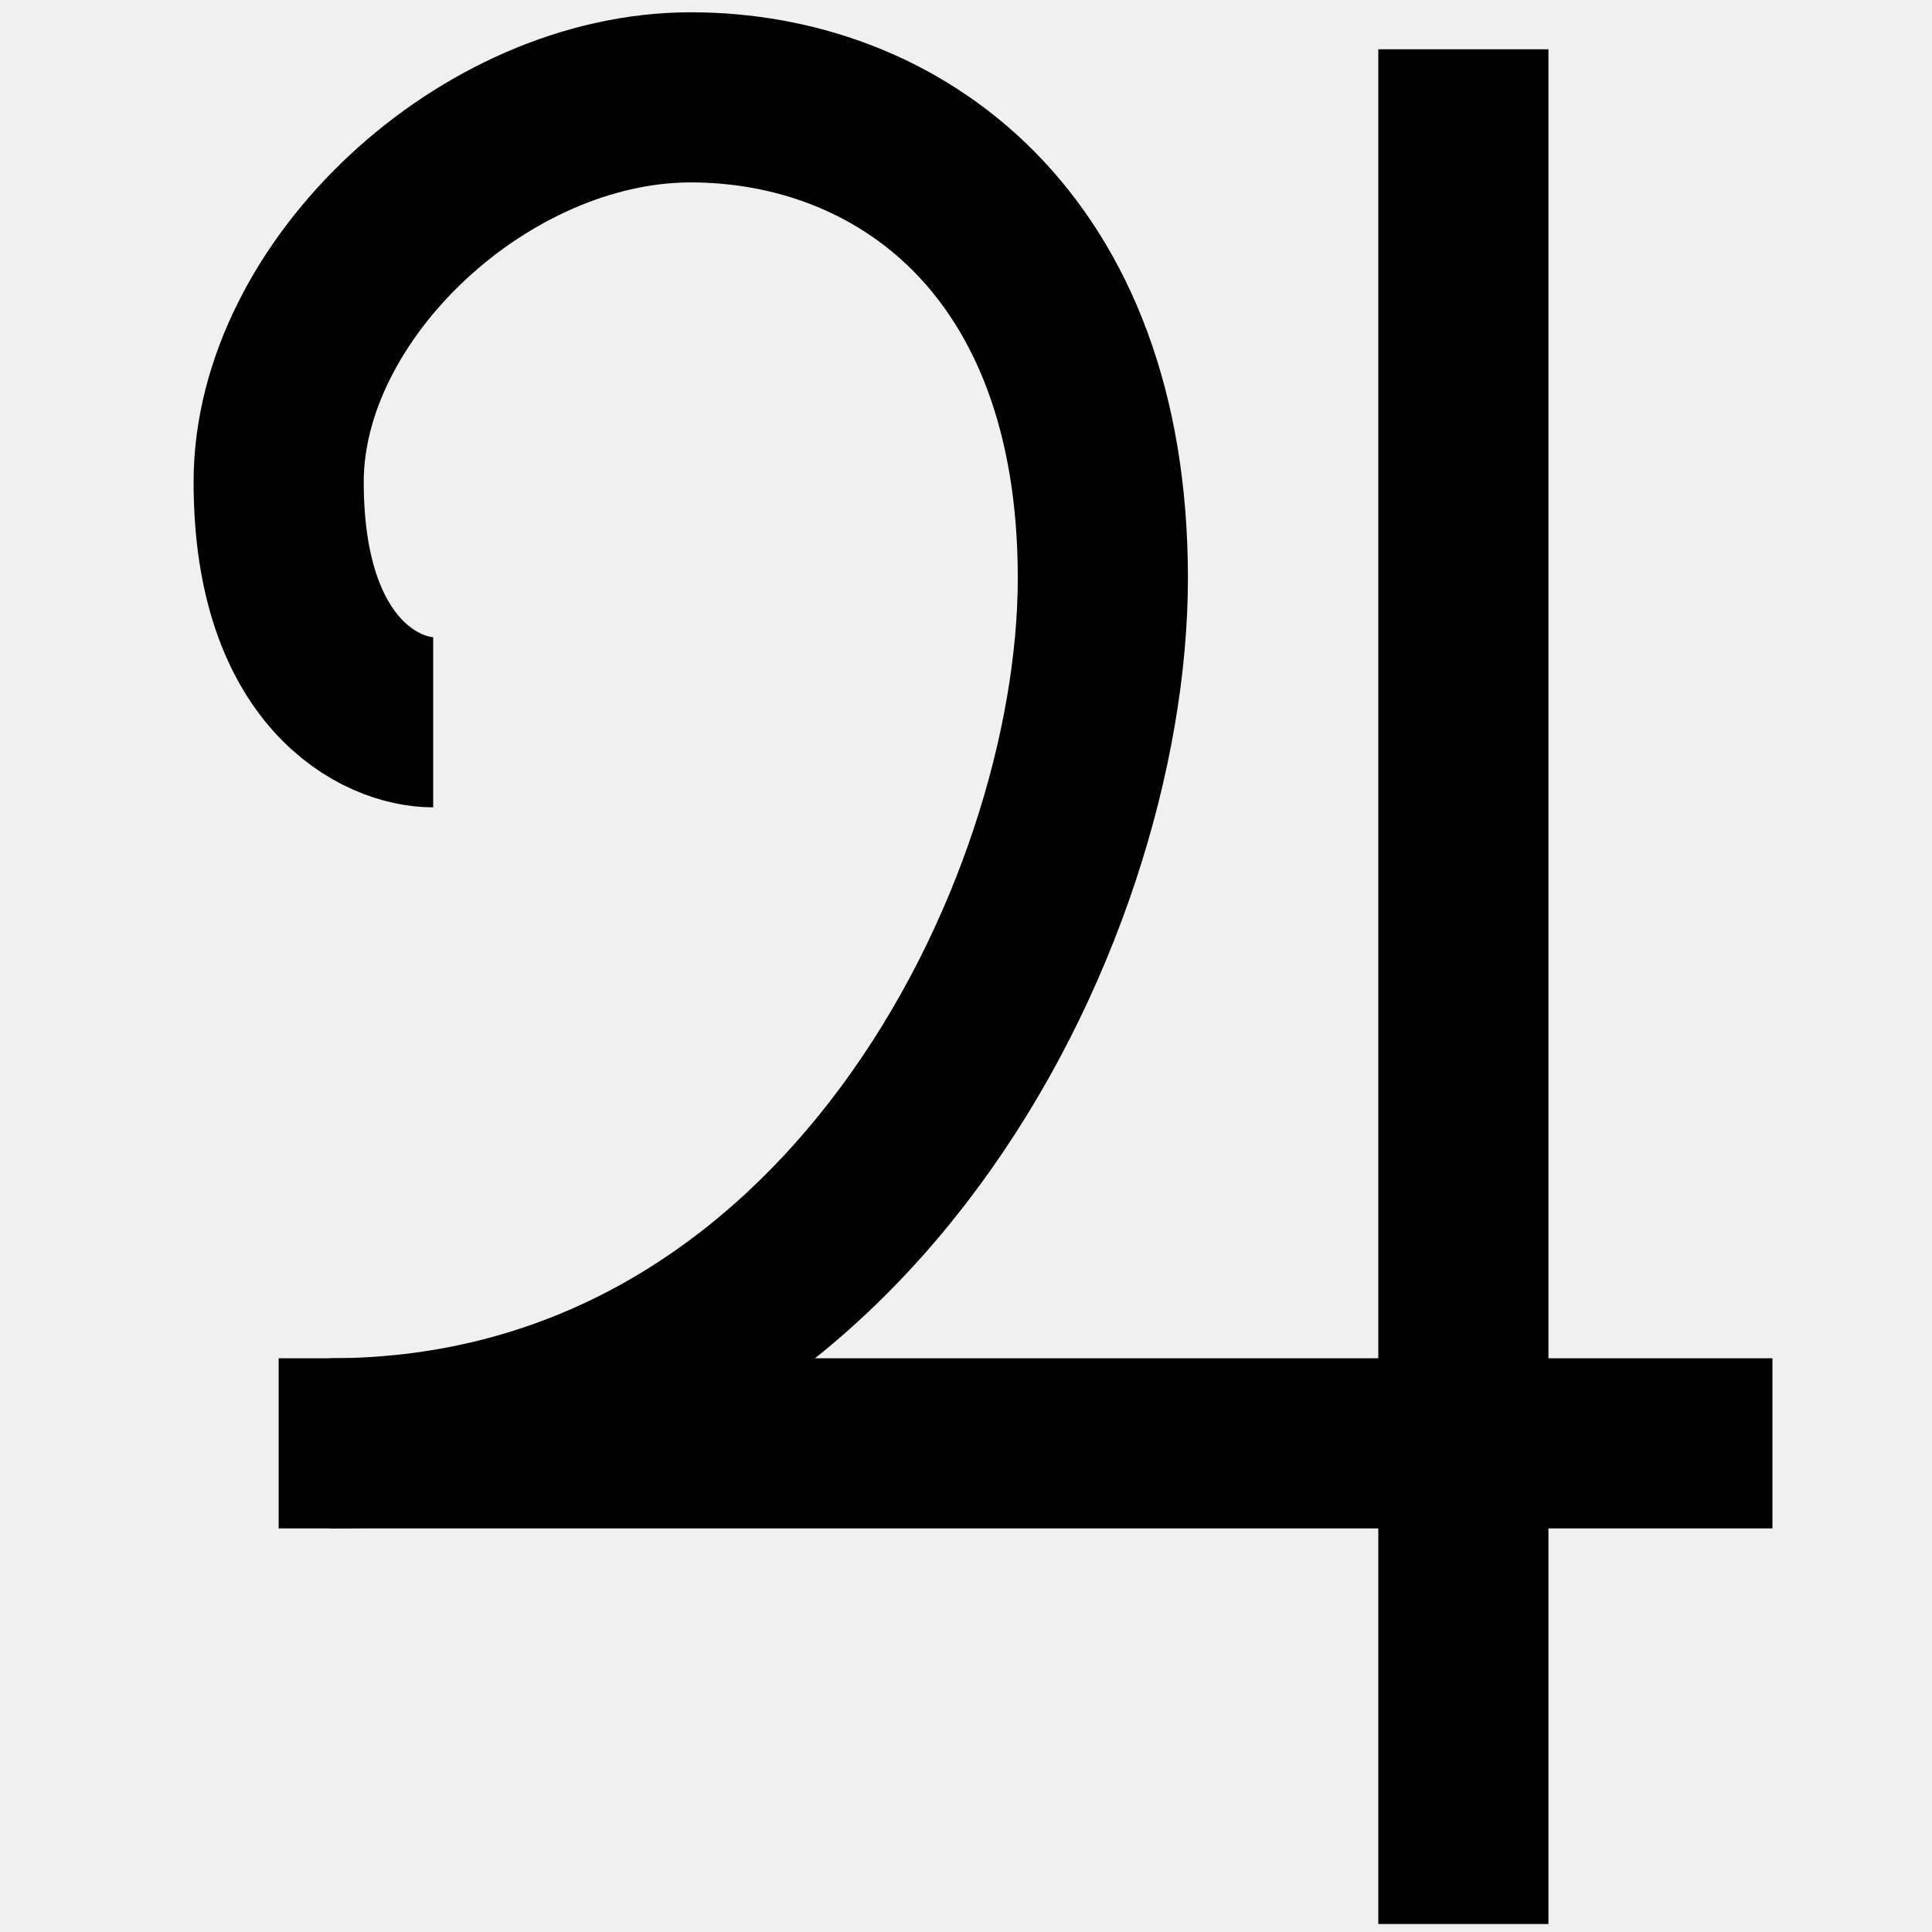
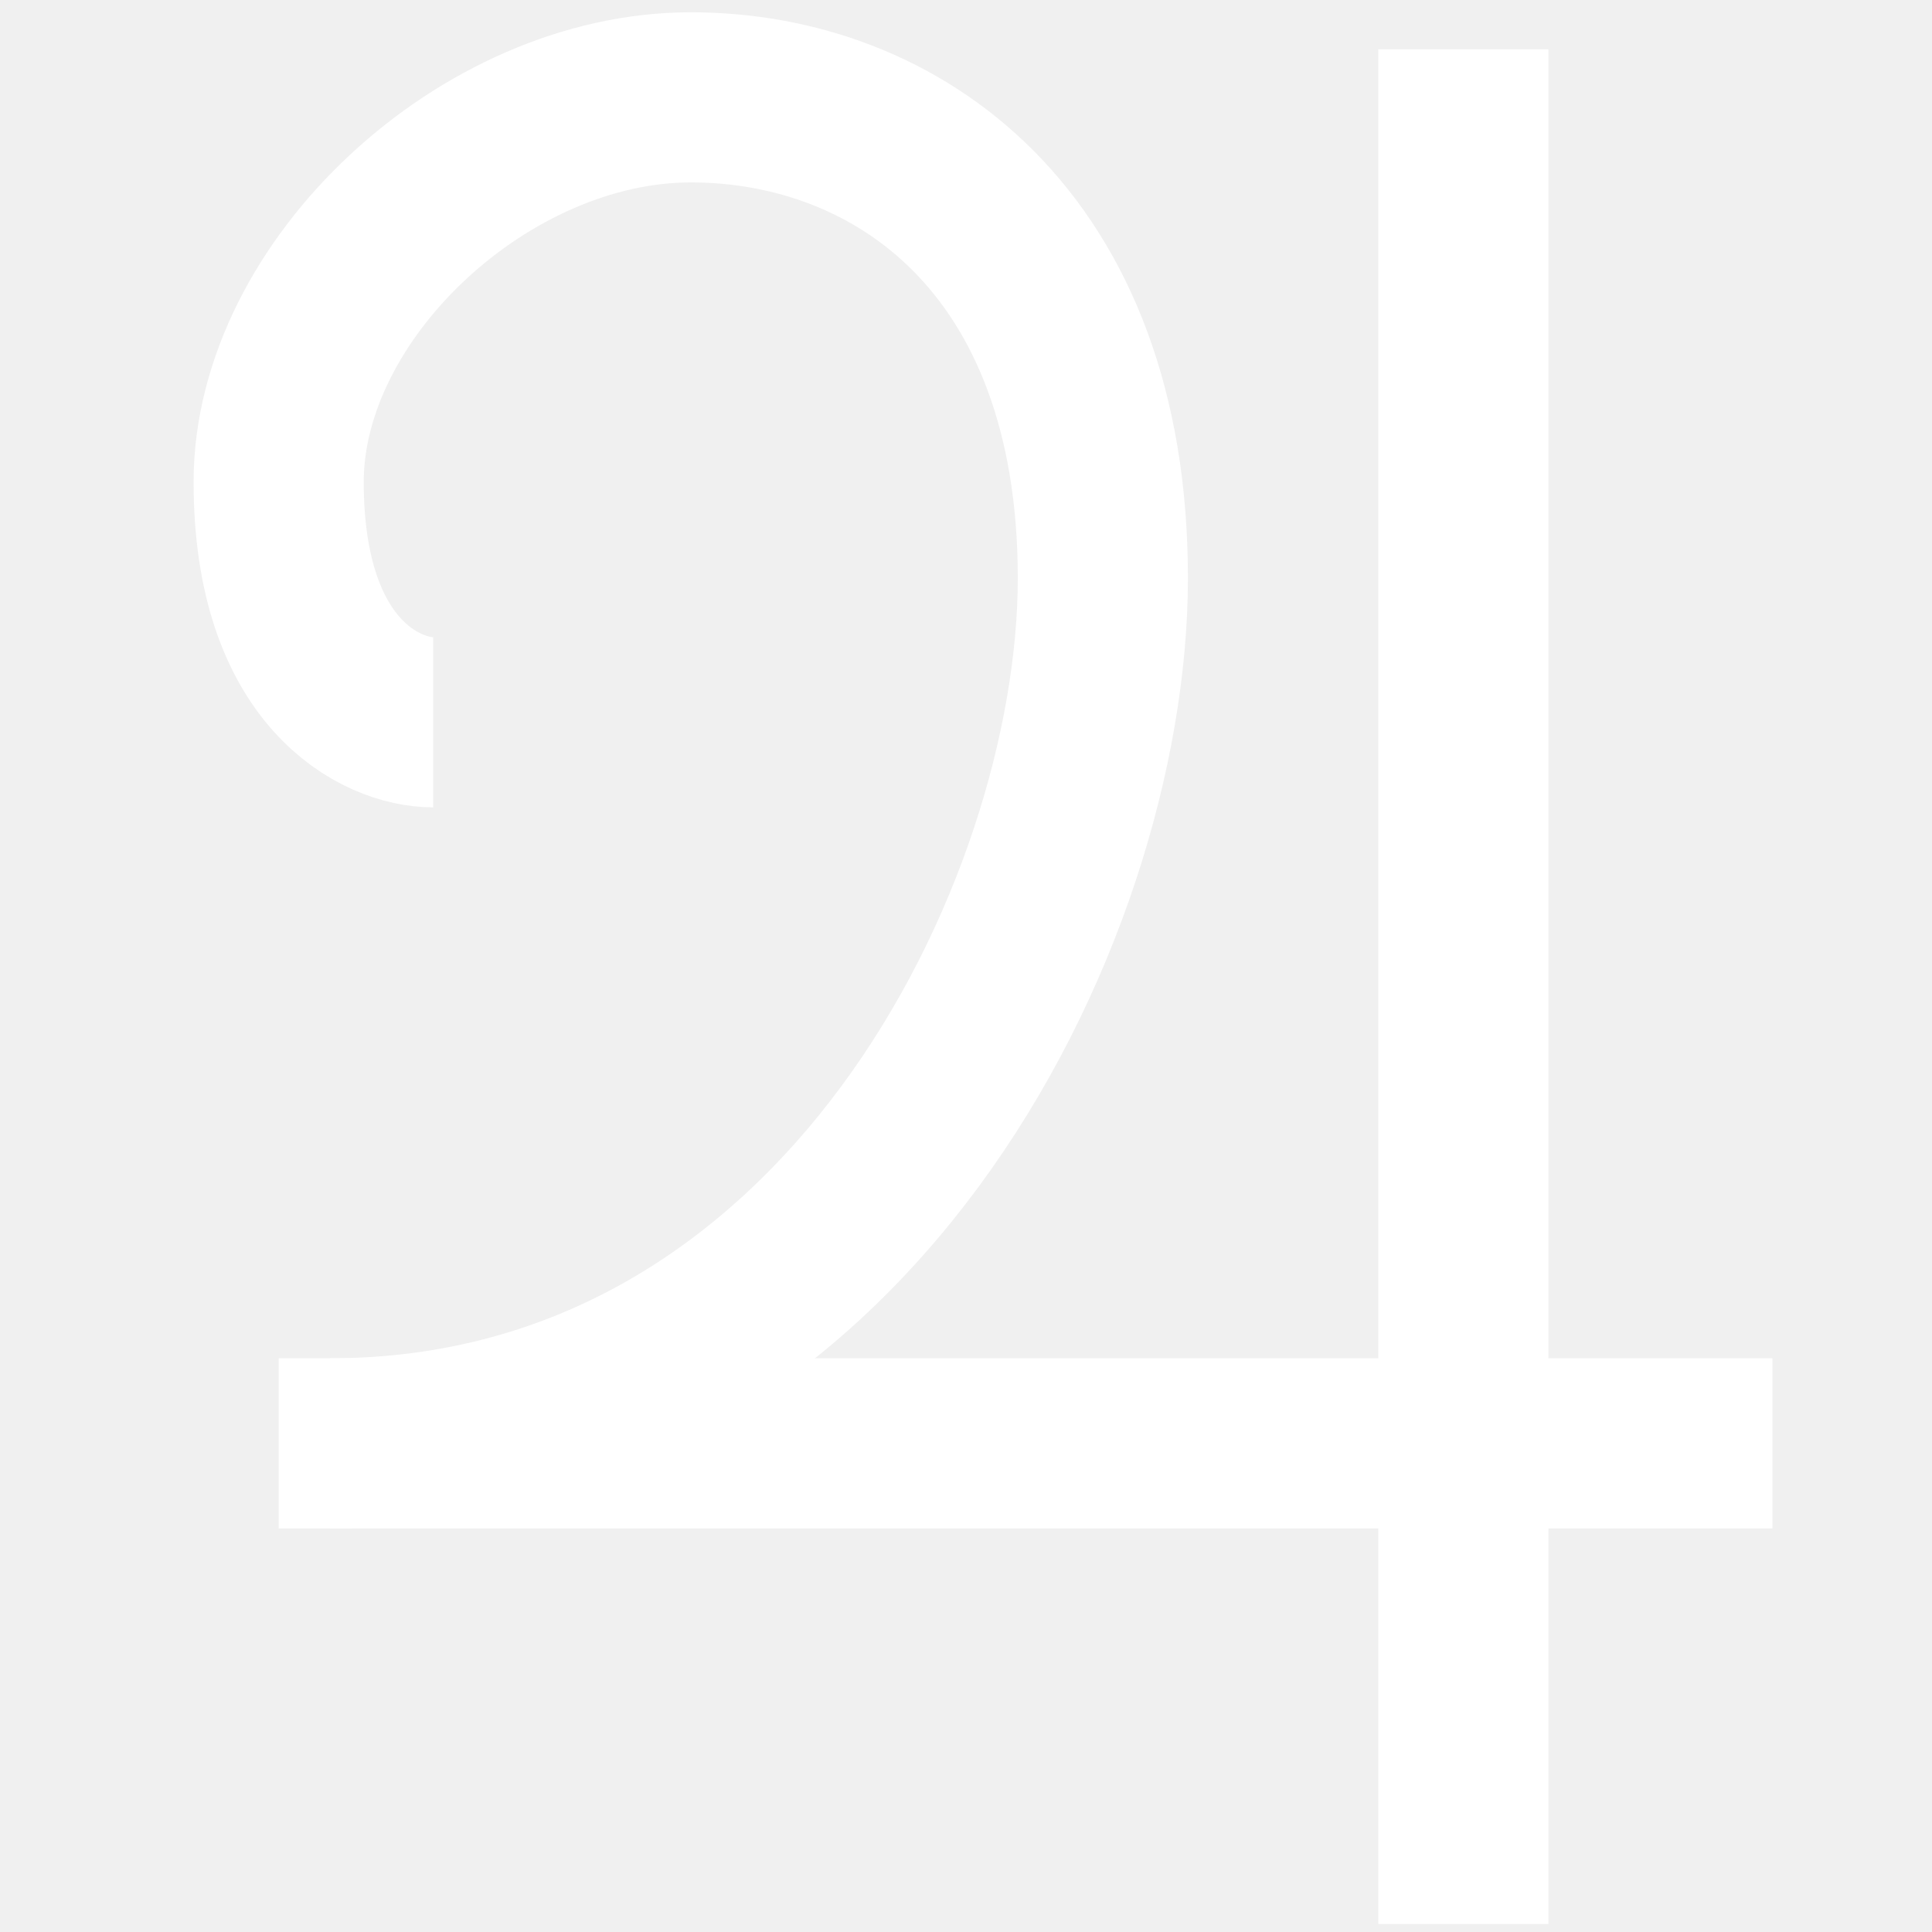
<svg xmlns="http://www.w3.org/2000/svg" width="50" height="50" id="svg34864" version="1.0">
  <defs id="defs34866" />
  <g id="layer1" transform="translate(-348.7552,-478.0905)">
-     <path style="color:#000000;fill:none;stroke:#000000;stroke-width:4.403;stroke-linecap:butt;stroke-linejoin:miter;stroke-miterlimit:4;stroke-opacity:1;stroke-dasharray:none;stroke-dashoffset:0;marker:none;visibility:visible;display:inline;overflow:visible" d="m 386.627,479.366 0,48.518" id="path6576" />
-     <path style="color:#000000;fill:none;stroke:#000000;stroke-width:4.403;stroke-linecap:butt;stroke-linejoin:miter;stroke-miterlimit:4;stroke-opacity:1;stroke-dasharray:none;stroke-dashoffset:0;marker:none;visibility:visible;display:inline;overflow:visible" d="m 394.626,515.444 -38.659,0" id="path6578" />
-     <path style="color:#000000;fill:none;stroke:#000000;stroke-width:4.403;stroke-linecap:butt;stroke-linejoin:miter;stroke-miterlimit:4;stroke-opacity:1;stroke-dasharray:none;stroke-dashoffset:0;marker:none;visibility:visible;display:inline;overflow:visible" d="m 359.966,496.783 c -1.333,0 -3.999,-1.244 -3.999,-6.22 0,-4.976 5.332,-9.953 10.665,-9.953 5.332,0 10.665,3.732 10.665,12.441 0,8.708 -6.665,22.393 -19.996,22.393" id="path6580" />
+     <path style="color:#000000;fill:none;stroke:#ffffff;stroke-width:4.403;stroke-linecap:butt;stroke-linejoin:miter;stroke-miterlimit:4;stroke-opacity:1;stroke-dasharray:none;stroke-dashoffset:0;marker:none;visibility:visible;display:inline;overflow:visible" d="m 386.627,479.366 0,48.518" id="path6576" />
+     <path style="color:#000000;fill:none;stroke:#ffffff;stroke-width:4.403;stroke-linecap:butt;stroke-linejoin:miter;stroke-miterlimit:4;stroke-opacity:1;stroke-dasharray:none;stroke-dashoffset:0;marker:none;visibility:visible;display:inline;overflow:visible" d="m 394.626,515.444 -38.659,0" id="path6578" />
+     <path style="color:#000000;fill:none;stroke:#ffffff;stroke-width:4.403;stroke-linecap:butt;stroke-linejoin:miter;stroke-miterlimit:4;stroke-opacity:1;stroke-dasharray:none;stroke-dashoffset:0;marker:none;visibility:visible;display:inline;overflow:visible" d="m 359.966,496.783 c -1.333,0 -3.999,-1.244 -3.999,-6.22 0,-4.976 5.332,-9.953 10.665,-9.953 5.332,0 10.665,3.732 10.665,12.441 0,8.708 -6.665,22.393 -19.996,22.393" id="path6580" />
  </g>
</svg>
